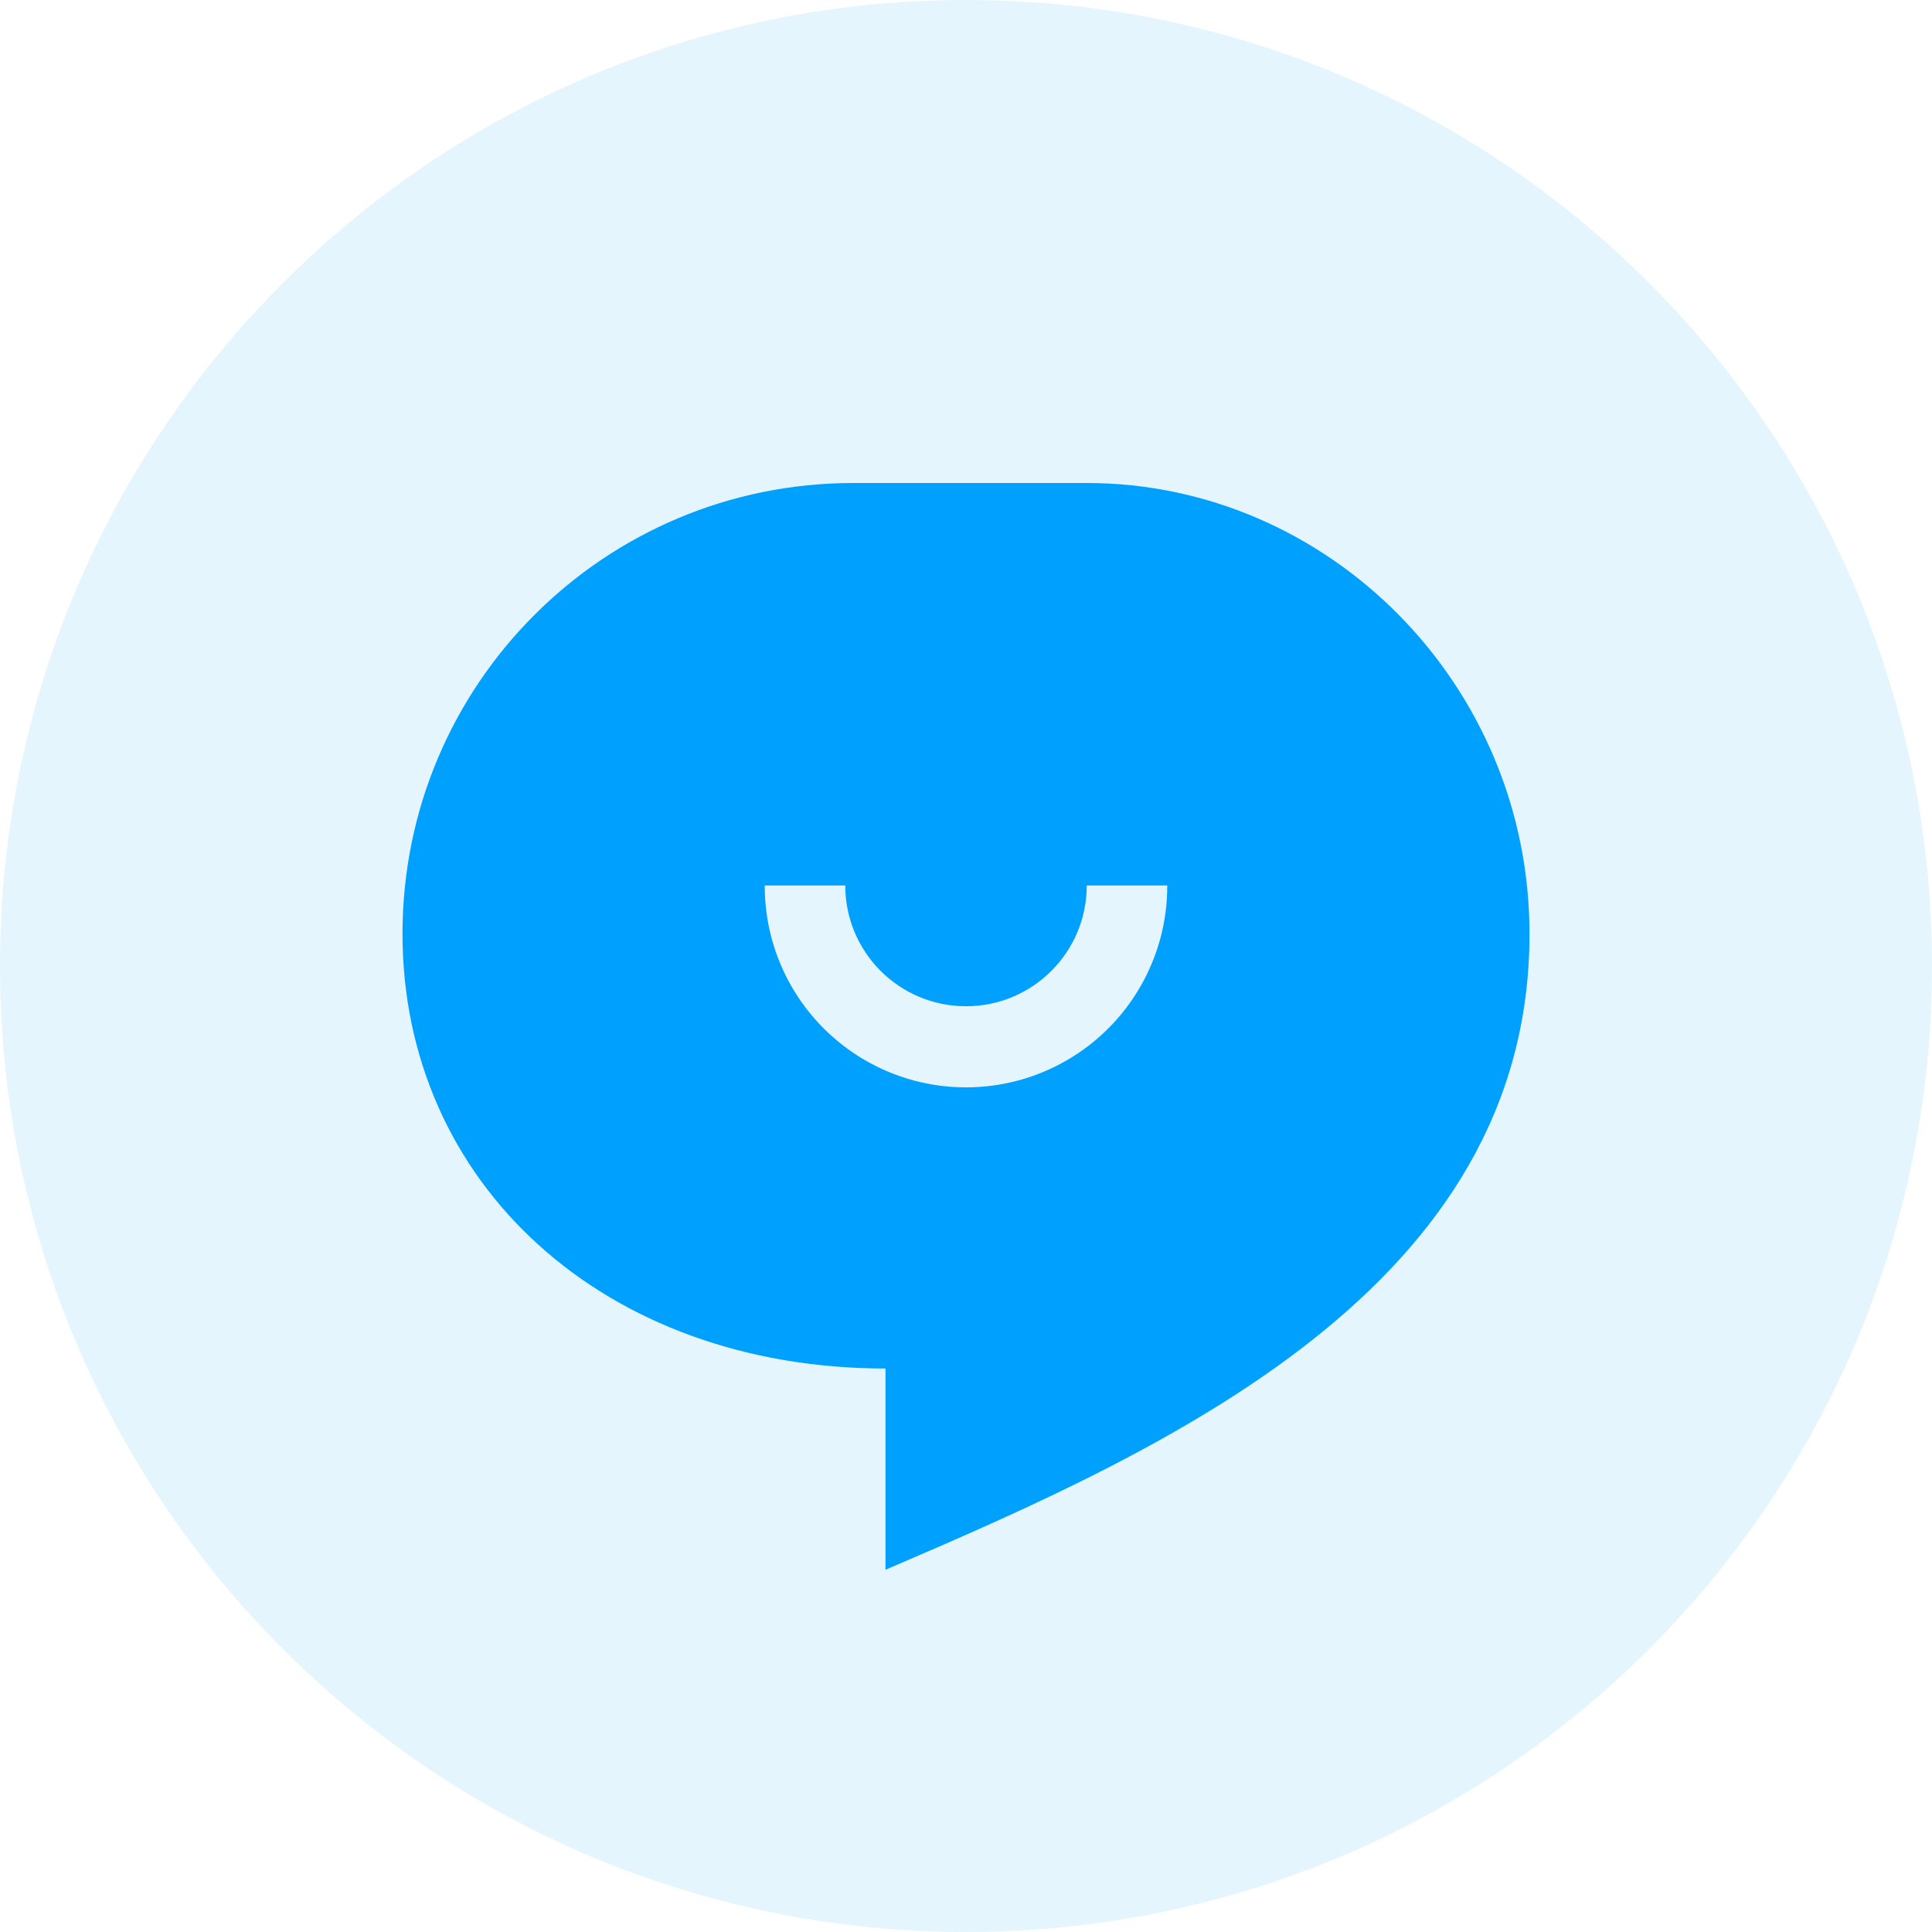
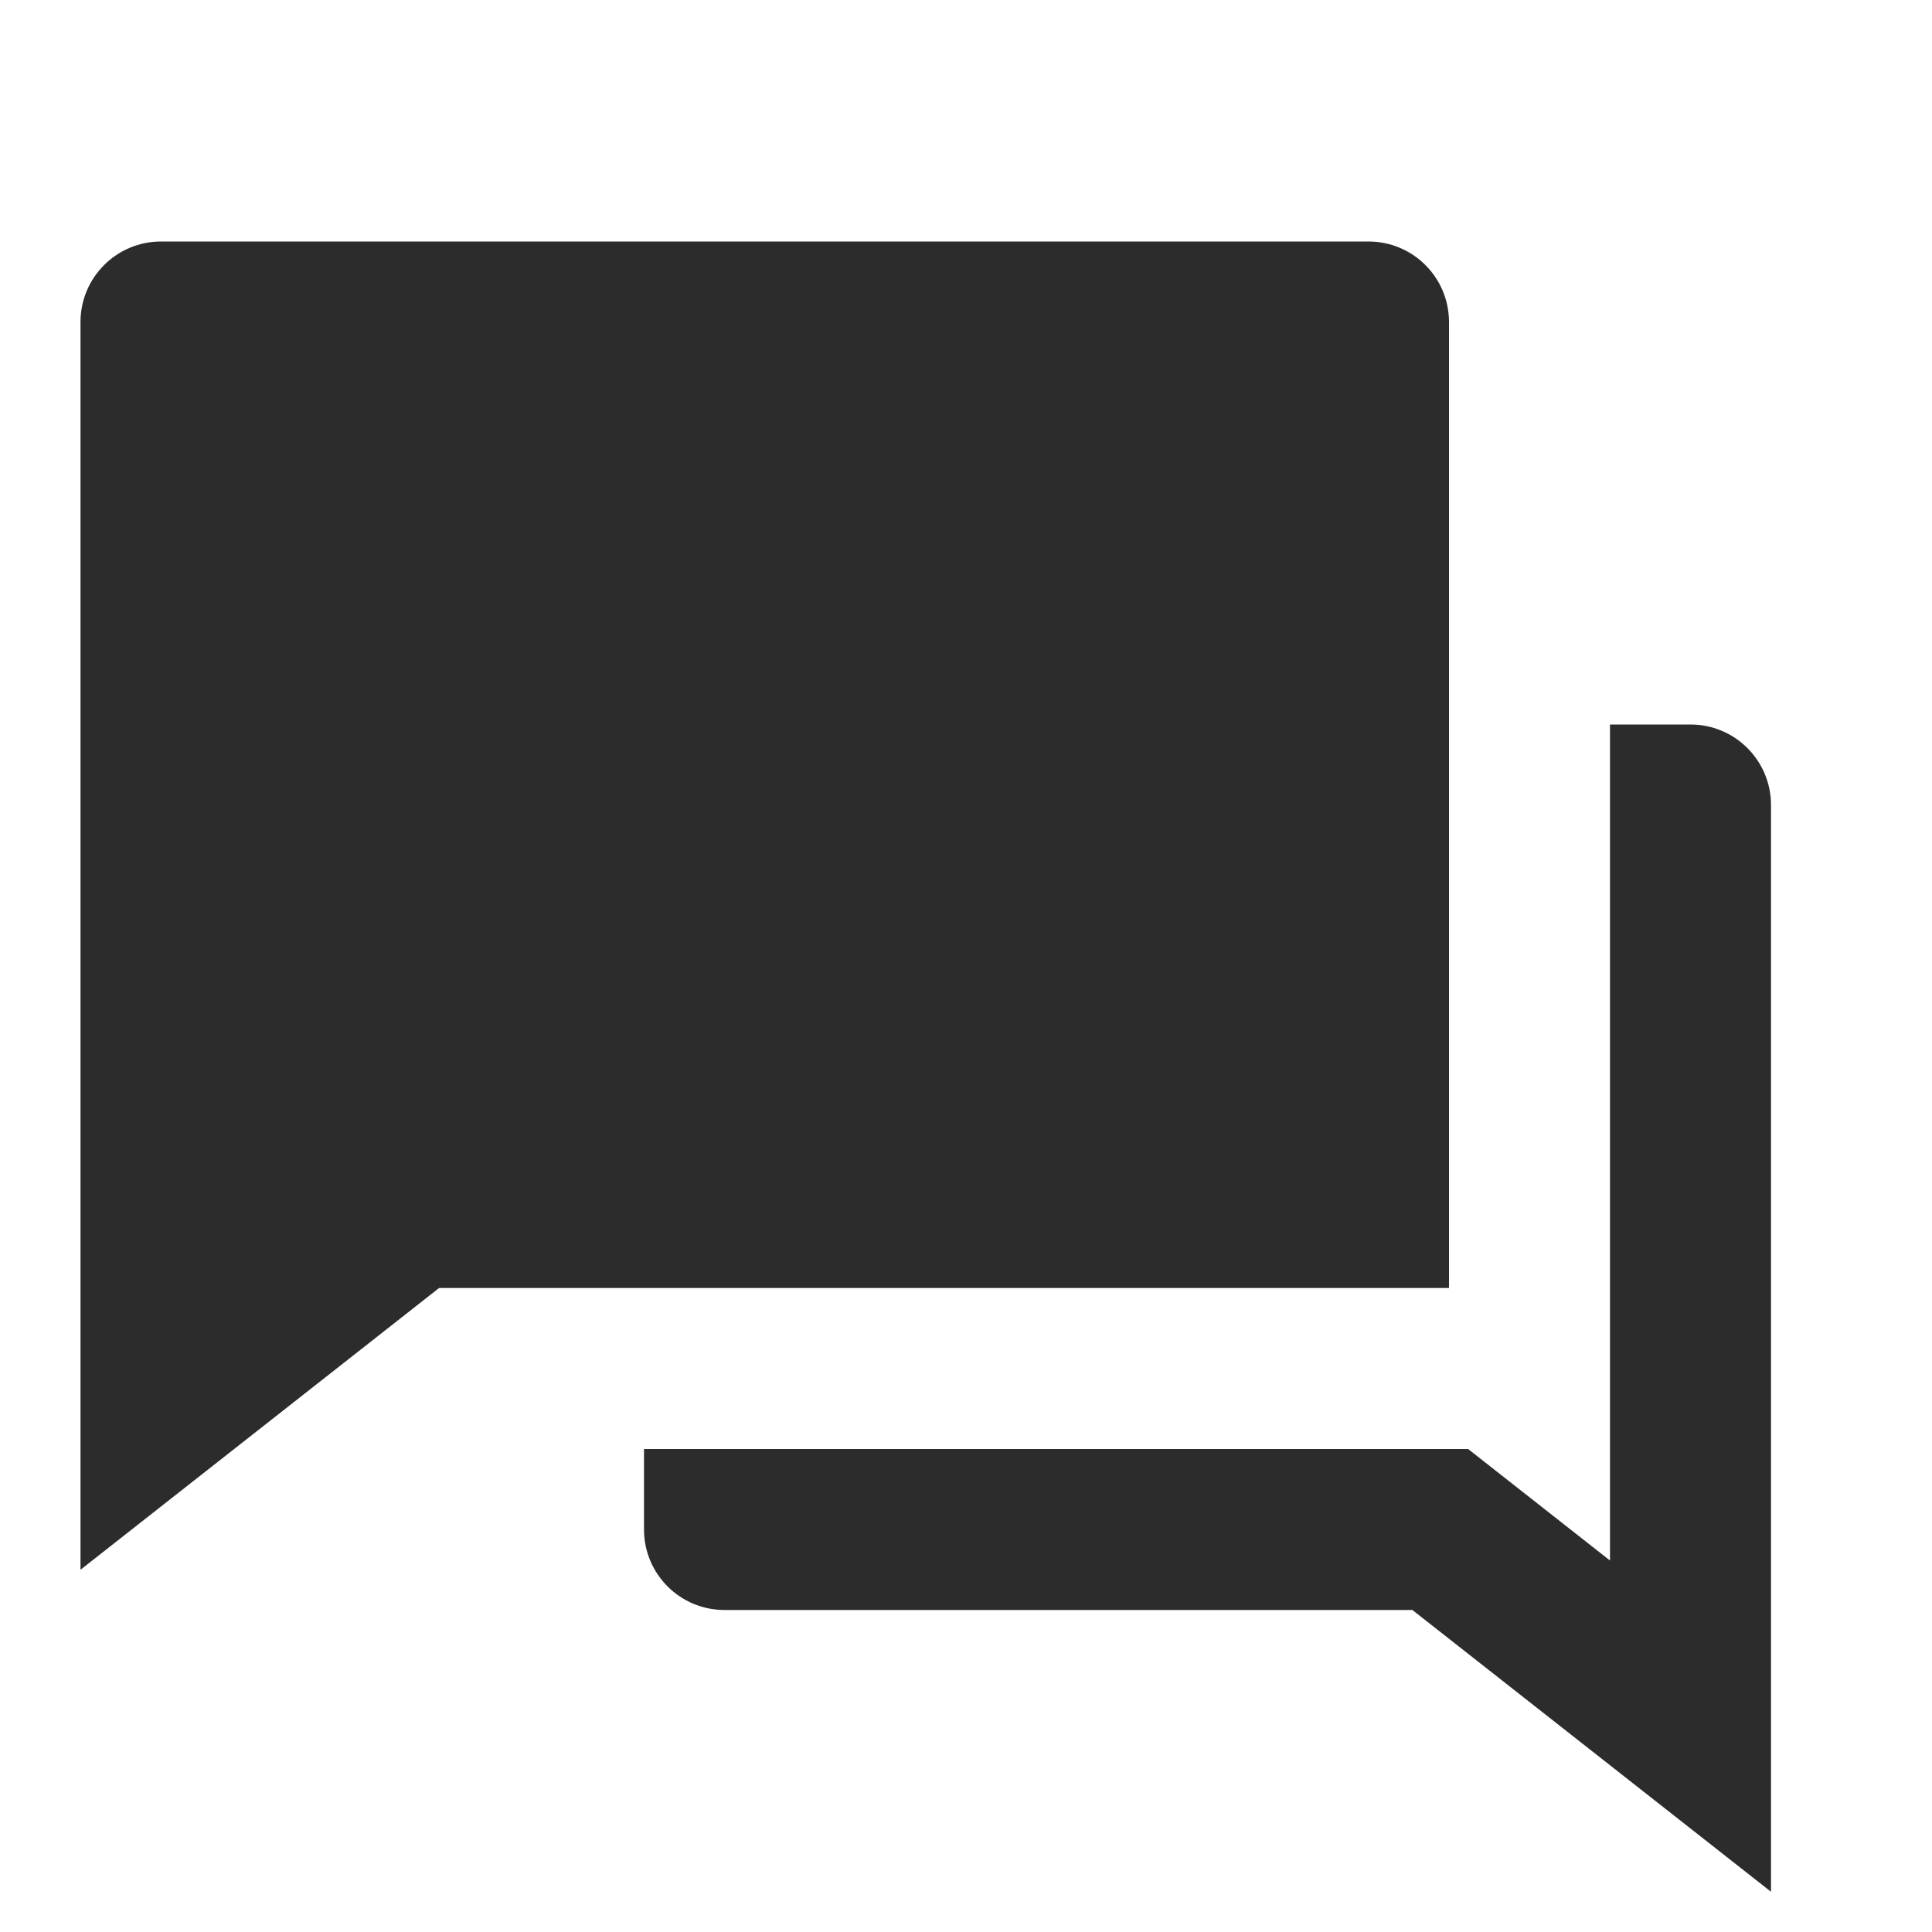
- <svg xmlns="http://www.w3.org/2000/svg" t="1739934511104" class="icon" viewBox="0 0 1024 1024" version="1.1" p-id="1164" width="300" height="300">
-   <path d="M512 512m-512 0a512 512 0 1 0 1024 0 512 512 0 1 0-1024 0Z" fill="#E5F5FE" p-id="1165" />
-   <path d="M576 256c128 0 234.667 106.667 234.667 238.933 0 187.733-192 273.067-341.333 337.067V725.333c-149.333 0-256-98.133-256-230.4C213.333 362.667 320.299 256 452.267 256z m-128 213.333h-42.667a106.667 106.667 0 1 0 213.333 0h-42.667a64 64 0 0 1-128 0z" fill="#00A0FE" p-id="1166" />
+ <svg xmlns="http://www.w3.org/2000/svg" t="1743235065895" class="icon" viewBox="0 0 1024 1024" version="1.1" p-id="3016" width="300" height="300">
+   <path d="M341.333 768h436.793L853.333 827.108V384h42.667a42.667 42.667 0 0 1 42.667 42.667v576L748.601 853.333H384a42.667 42.667 0 0 1-42.667-42.667v-42.667zM232.732 682.667L42.667 832V170.667a42.667 42.667 0 0 1 42.667-42.667h640a42.667 42.667 0 0 1 42.667 42.667v512H232.732z" fill="#2c2c2c" p-id="3017" />
</svg>
